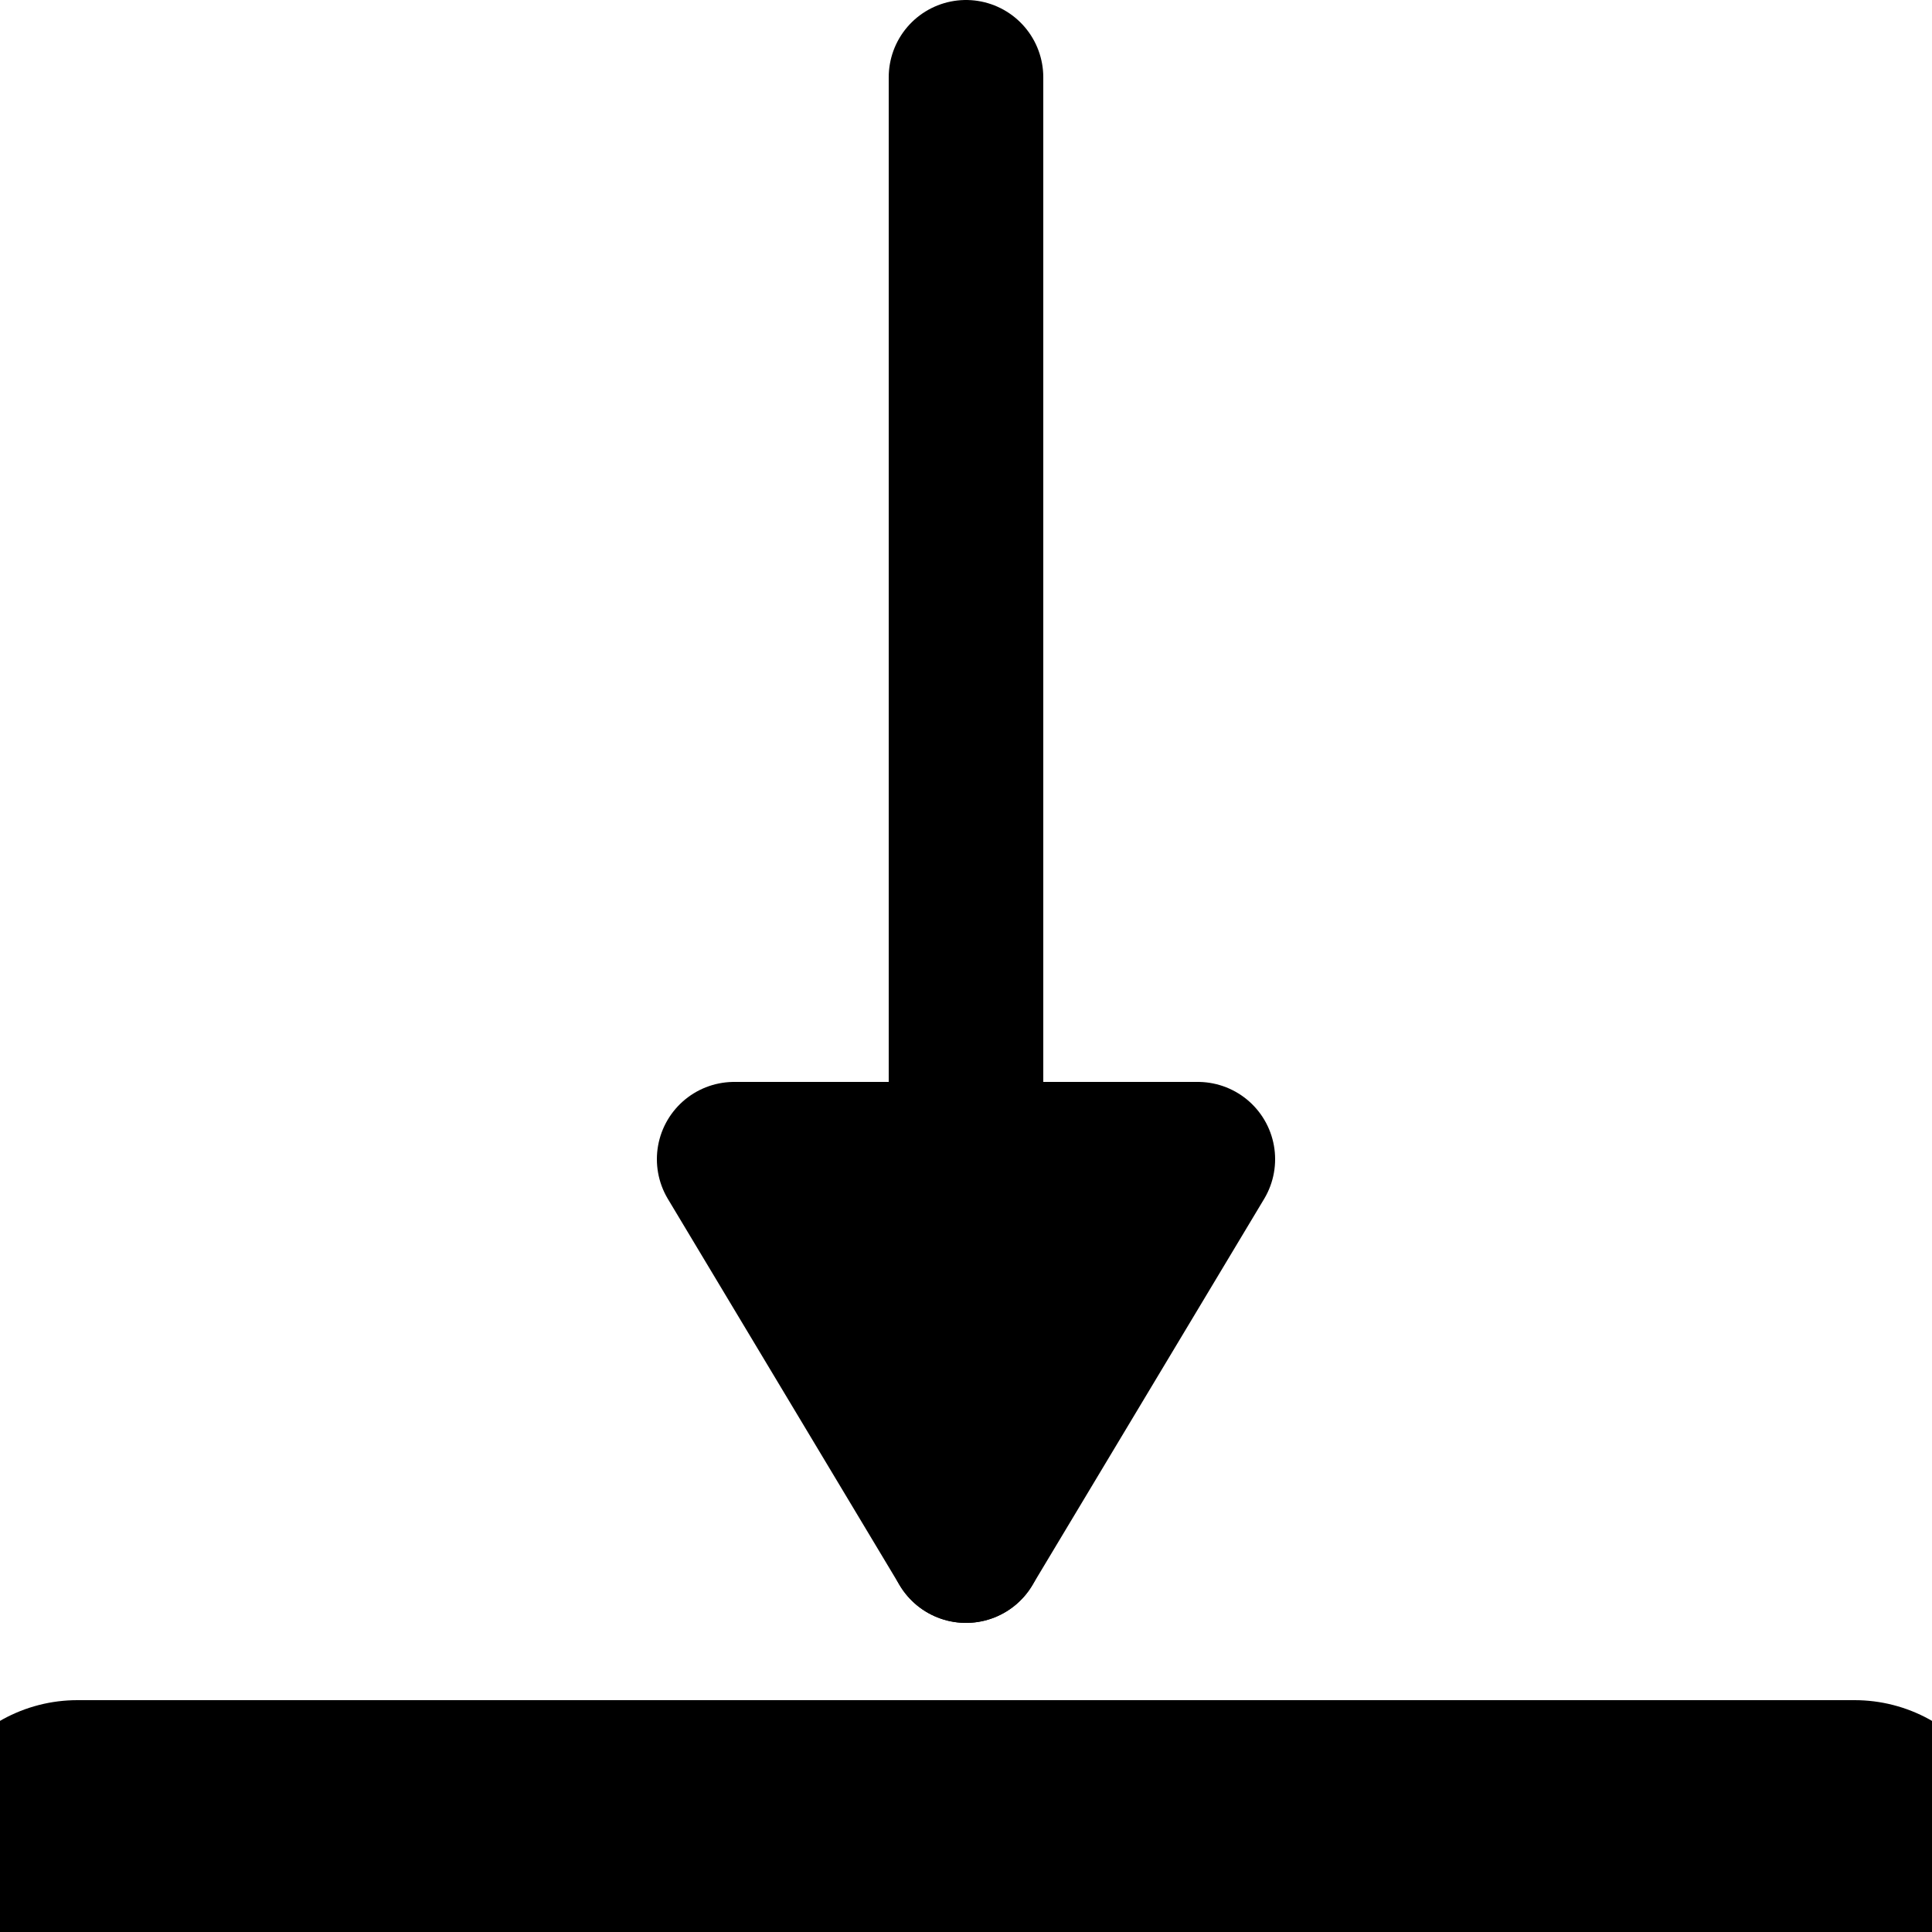
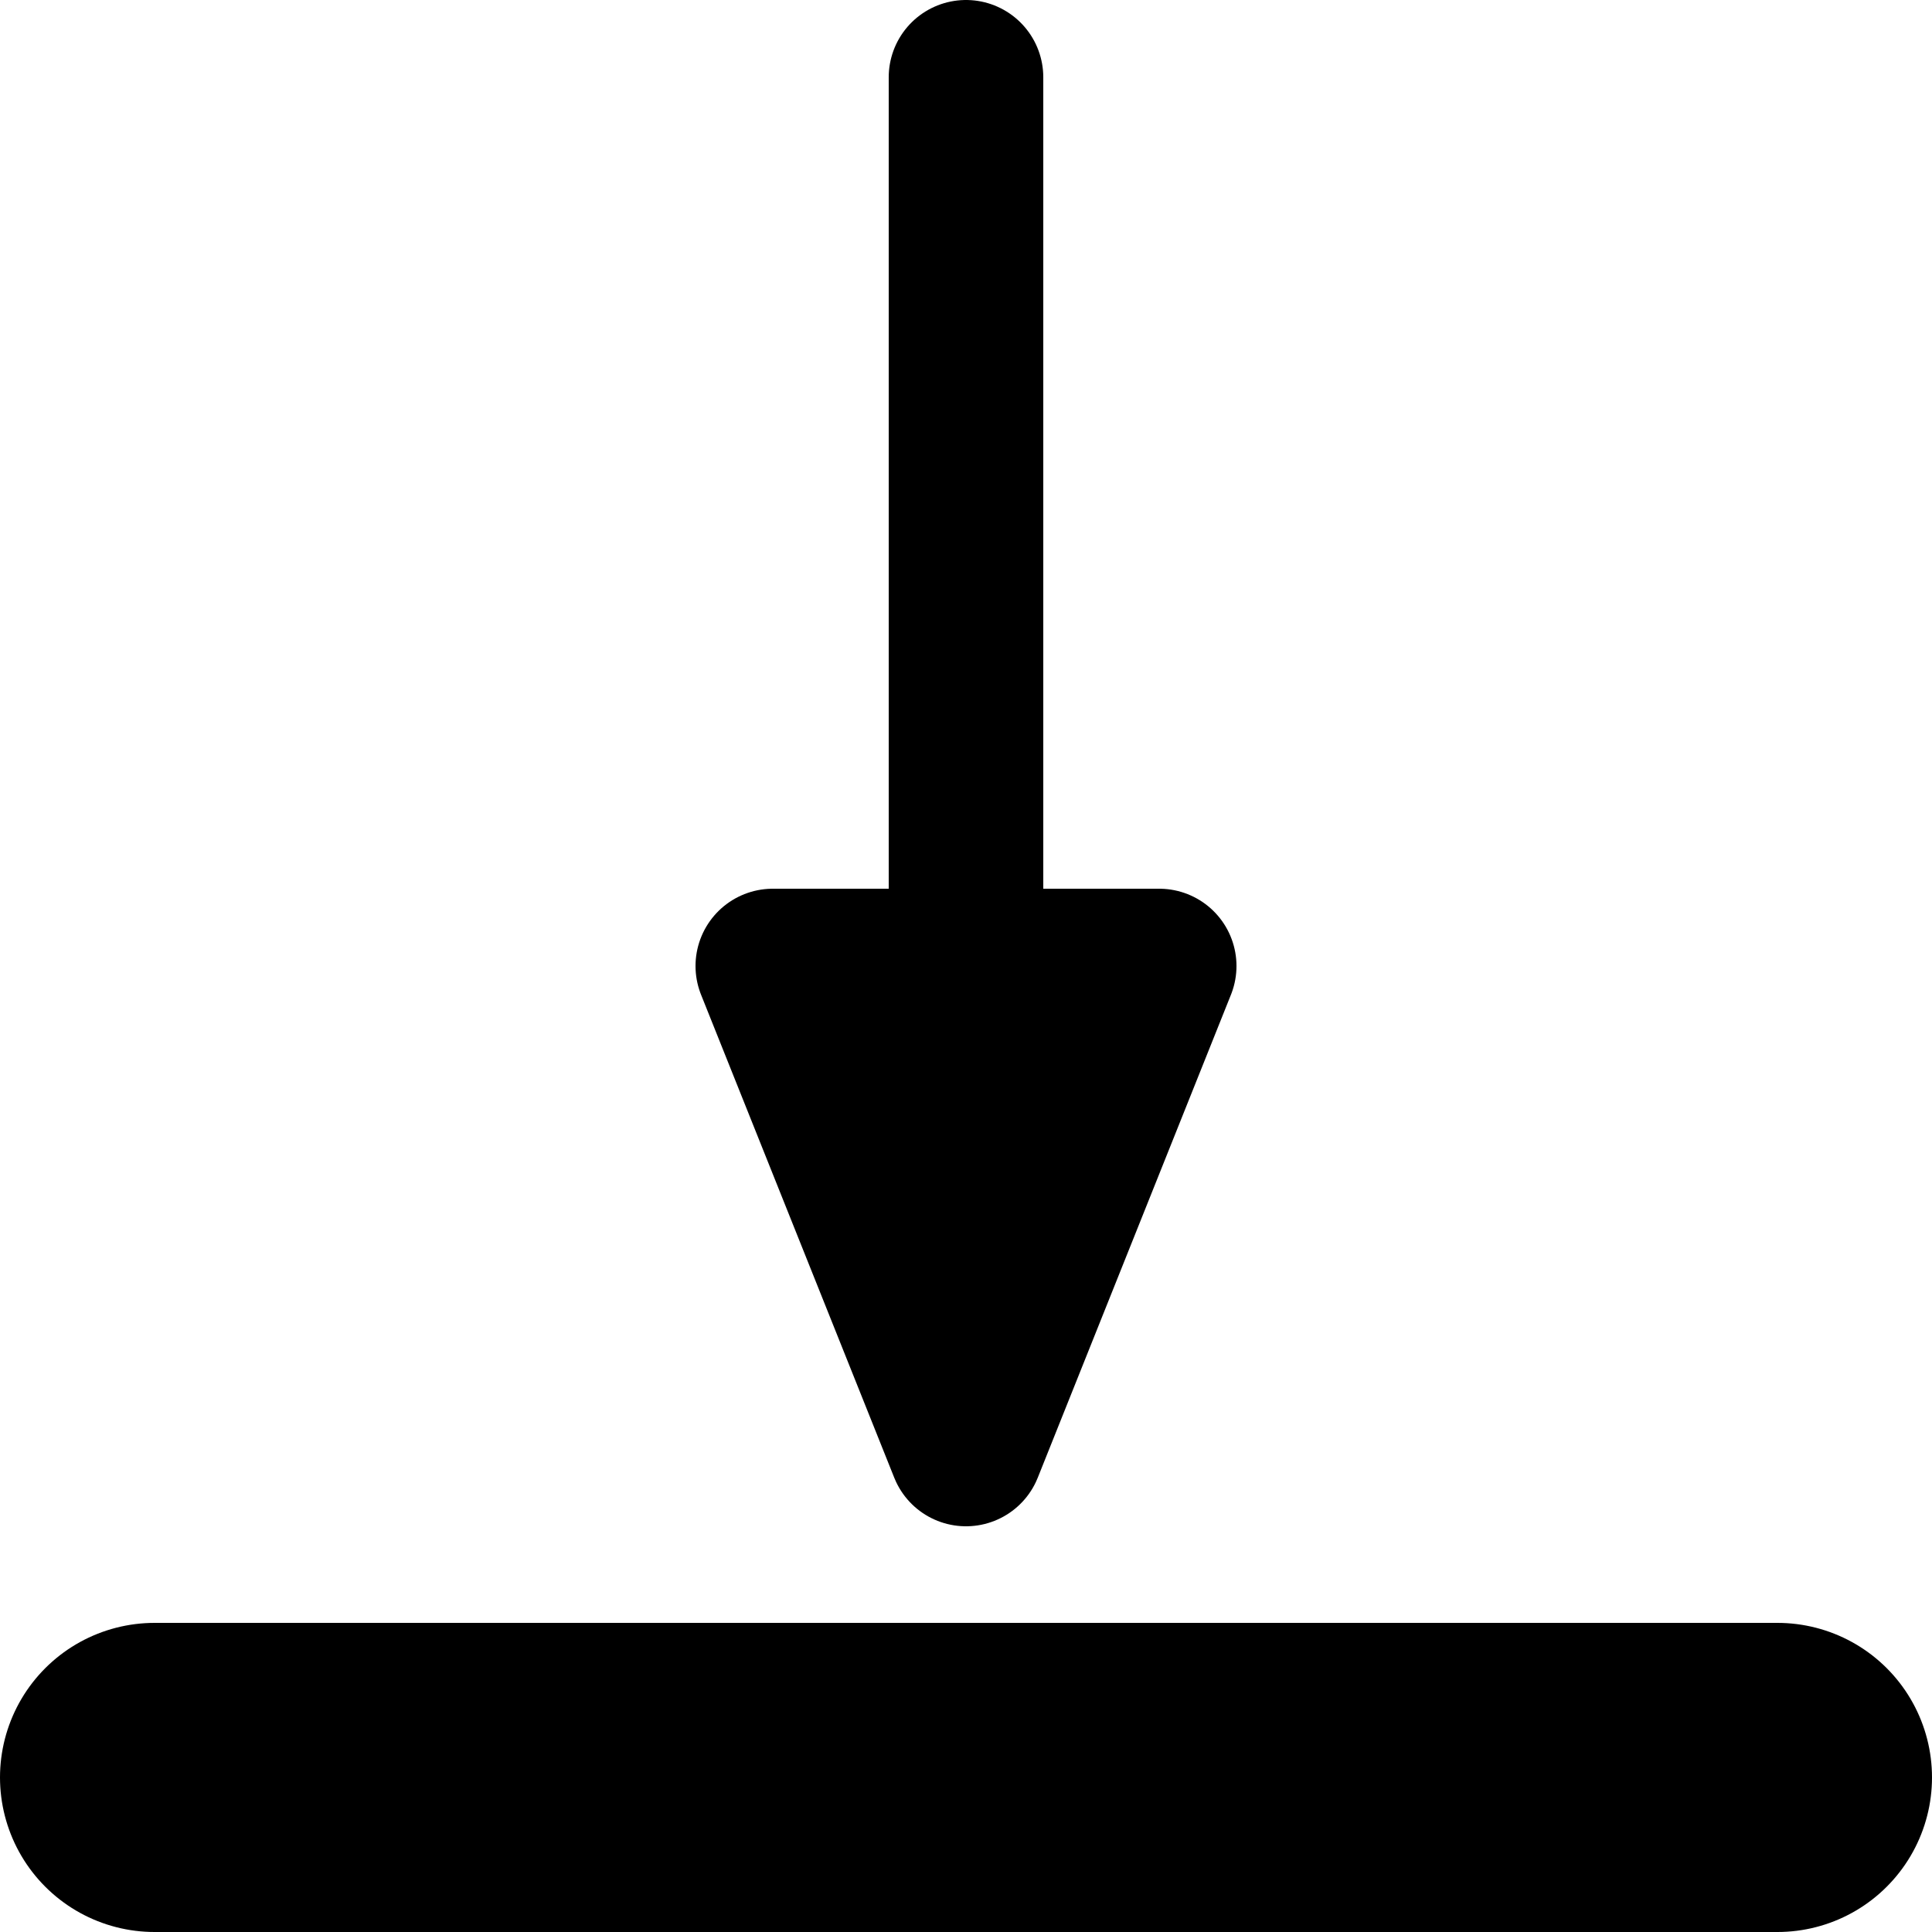
<svg xmlns="http://www.w3.org/2000/svg" width="100" height="100" viewBox="0 0 100 100">
  <style>
       .rounded {
             fill:black;stroke:black;
             stroke-linejoin:round;
             stroke-linecap:round;
             stroke-miterlimit:4;
       }
   </style>
-   <path id="horizontal" class="rounded" d="M4 96 H96" stroke-width="16" />
-   <path id="vertical" class="rounded" d="M50 80 V4" stroke-width="8" />
-   <path id="arrowhead" class="rounded" d="M38 60 L50 80 L62 60 Z" stroke-width="8" />
+   <path id="horizontal" class="rounded" d="M8 92 H92" stroke-width="16" />
+   <path id="vertical" class="rounded" d="M50 50 V4" stroke-width="8" />
+   <path id="arrowhead" class="rounded" d="M40 50 H60 L50 75 Z" stroke-width="8" />
</svg>
